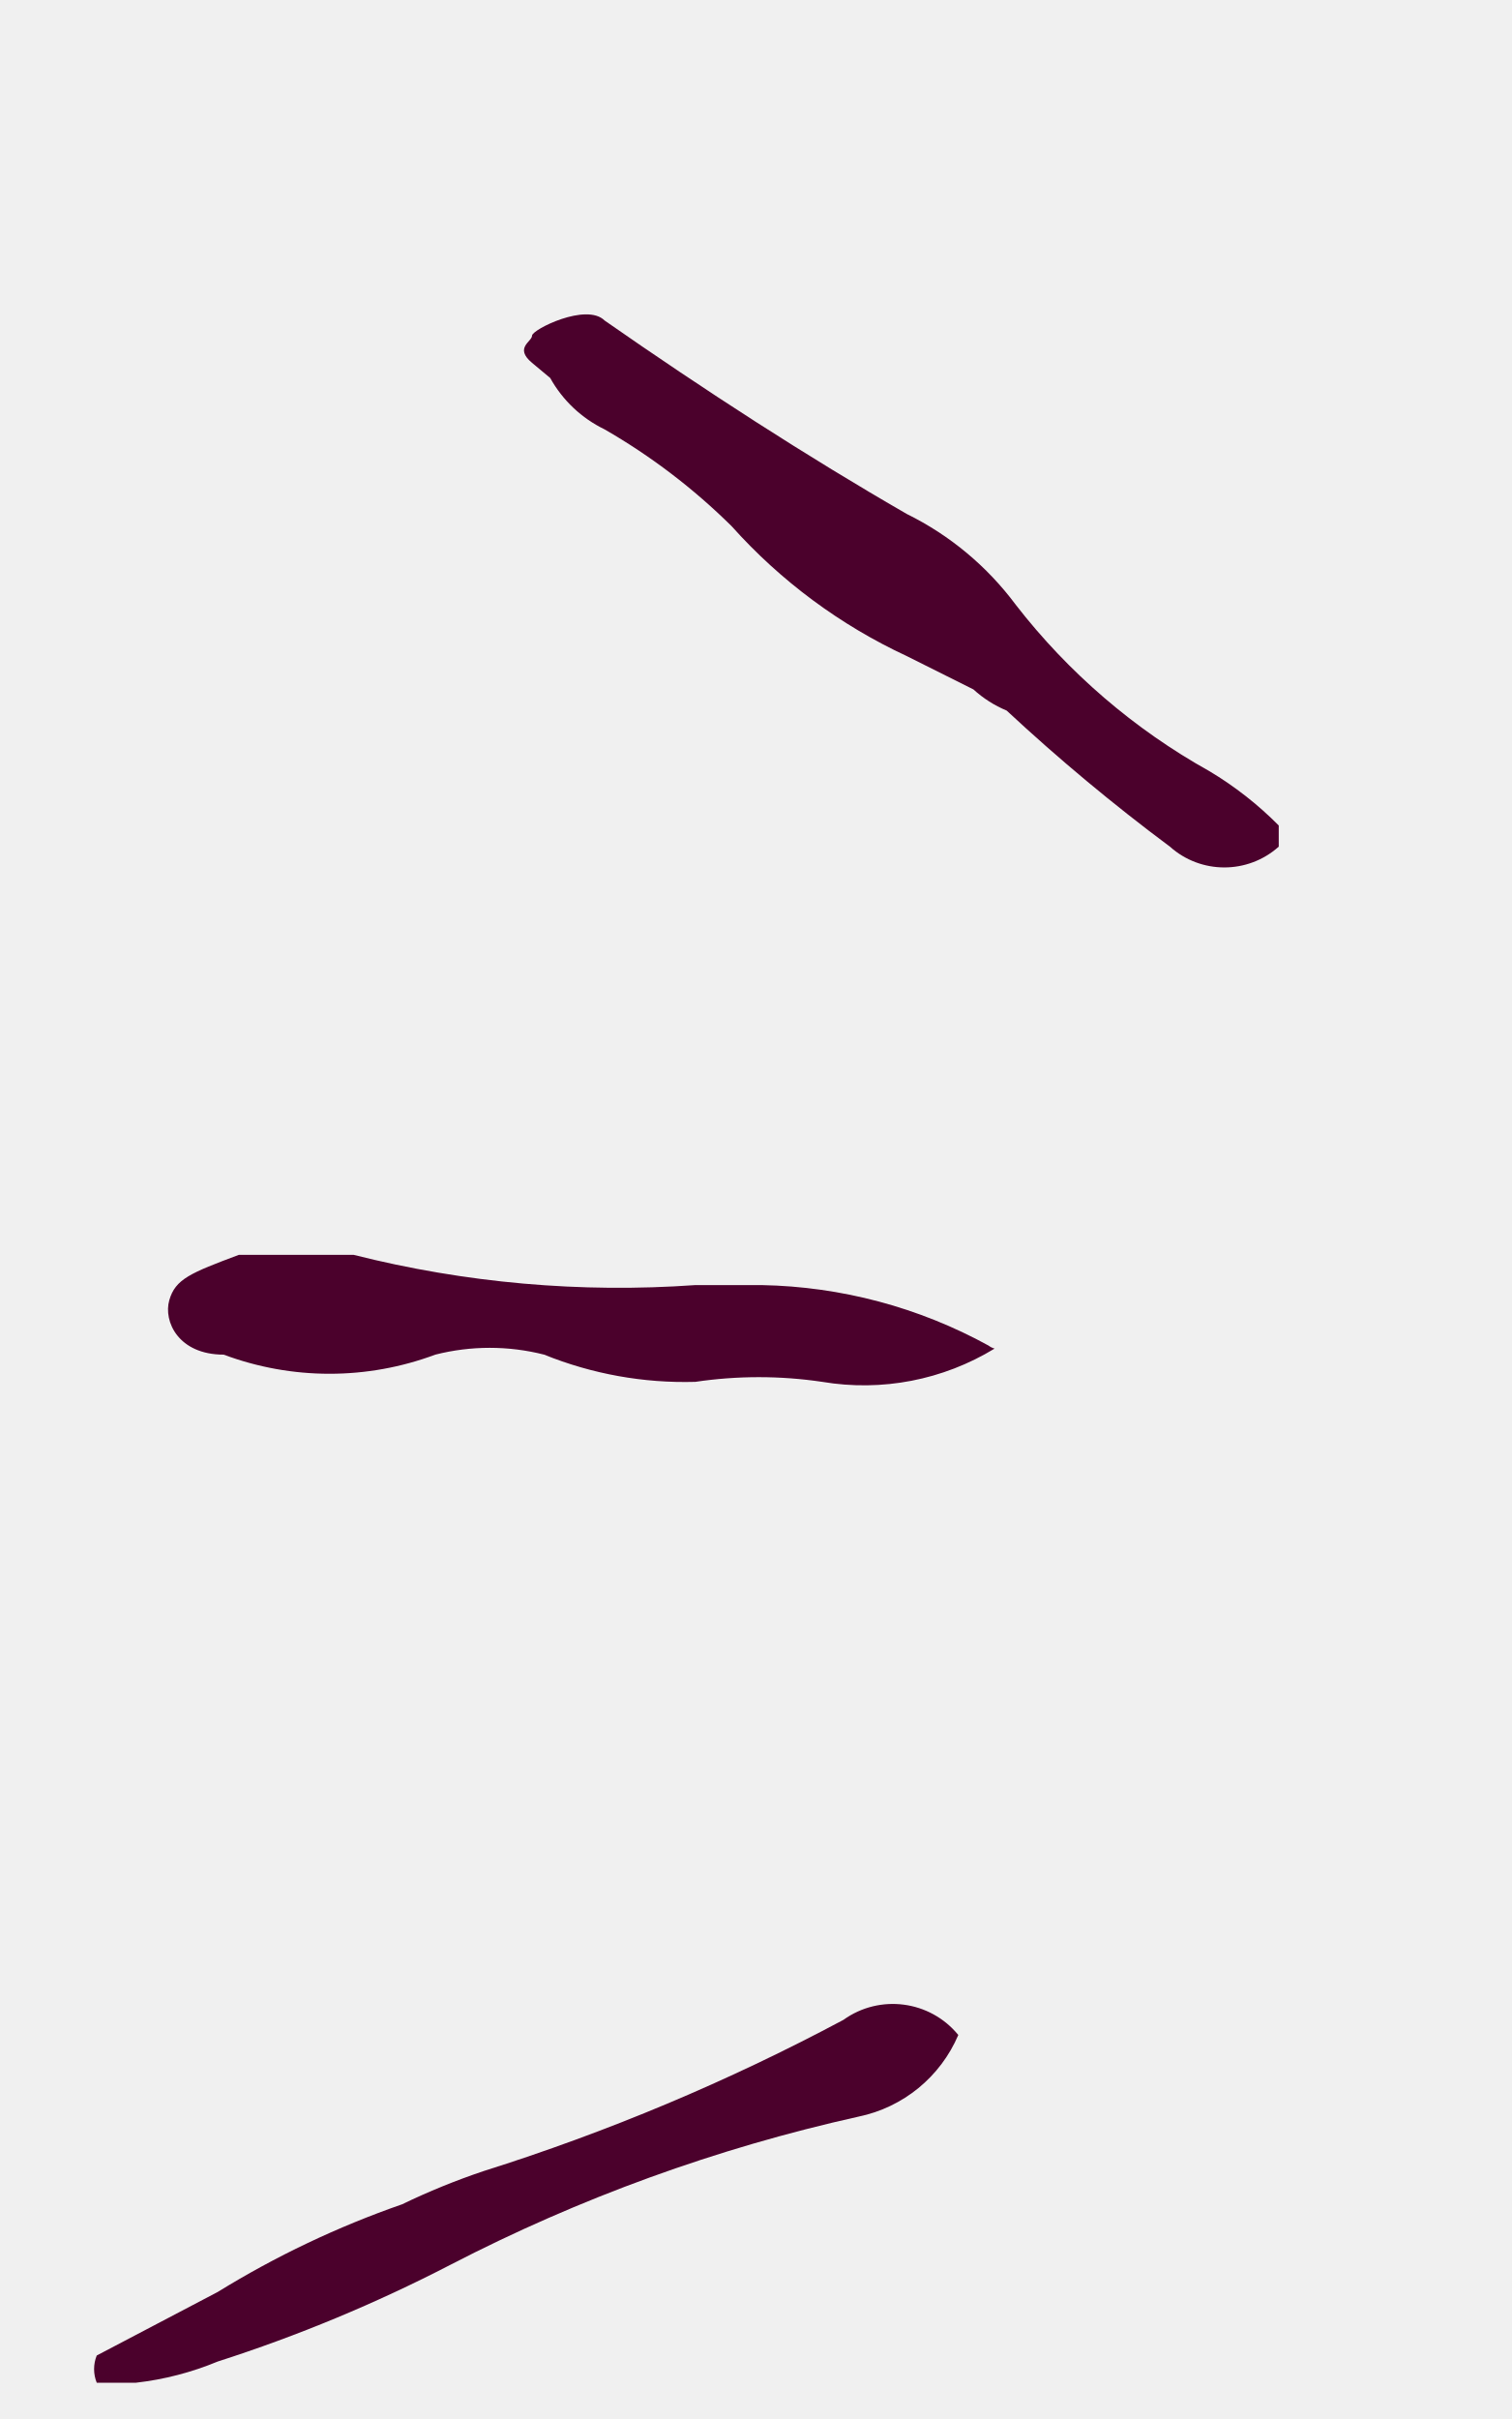
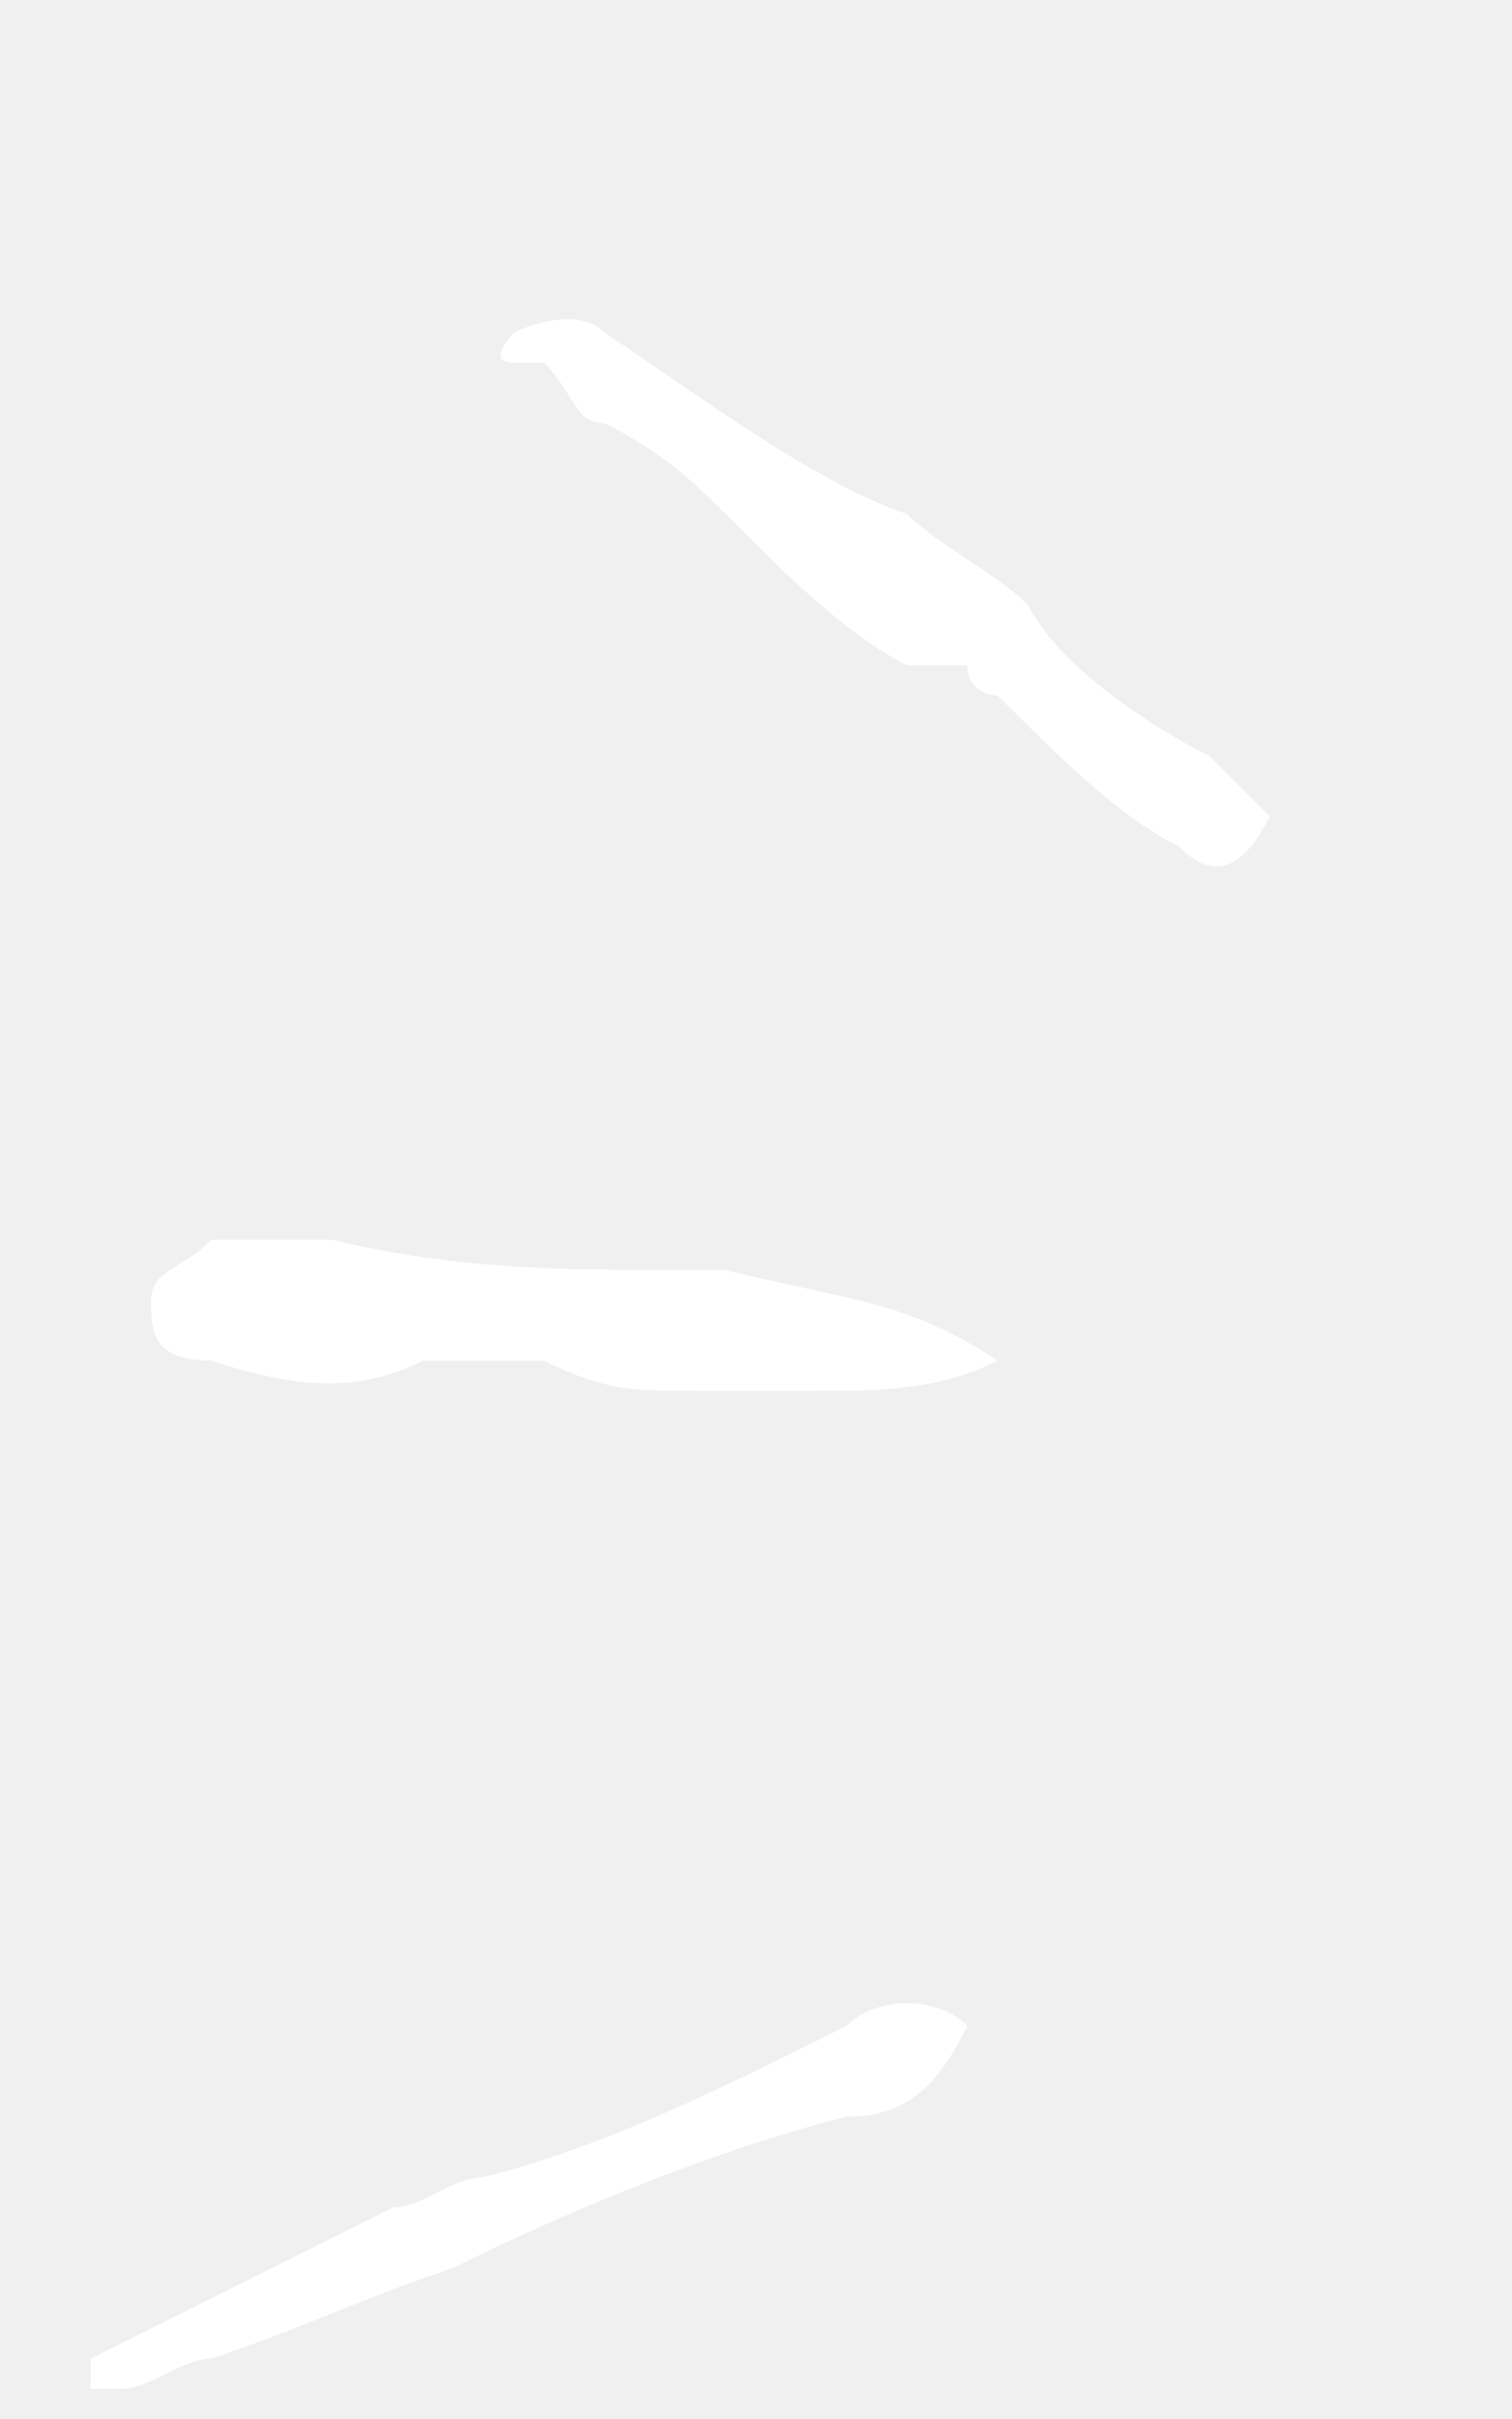
- <svg xmlns="http://www.w3.org/2000/svg" id="Layer_1" data-name="Layer 1" viewBox="0 0 5 8">
-   <defs>
-     <style>.cls-1{fill:#4b012c;}</style>
-   </defs>
-   <path class="cls-1" d="M3.17,6.73s0,0,0,0A.46.46,0,0,1,2.84,7a5.57,5.57,0,0,0-1.35.49,5,5,0,0,1-.77.32,1,1,0,0,1-.27.07l-.13,0v0a.12.12,0,0,1,0-.09l.4-.21a3.11,3.11,0,0,1,.61-.29,2.32,2.32,0,0,1,.27-.11,7,7,0,0,0,1.19-.5A.28.28,0,0,1,3.17,6.73Zm.12-2.27a.08.08,0,0,1,0,0,.83.83,0,0,1-.57.11,1.43,1.43,0,0,0-.42,0,1.24,1.24,0,0,1-.5-.09.73.73,0,0,0-.36,0,1,1,0,0,1-.7,0c-.15,0-.2-.11-.18-.18s.07-.09.23-.15H.88s.09,0,.11,0h.12c.06,0,0,0,.06,0a3.58,3.58,0,0,0,1.13.1h.22a1.62,1.62,0,0,1,.75.2A.06.06,0,0,0,3.29,4.46Zm.94-1.73V2.8a.06.06,0,0,0,0,0,.27.27,0,0,1-.36,0,6.43,6.43,0,0,1-.54-.45.38.38,0,0,1-.11-.07L3,2.17a1.79,1.79,0,0,1-.58-.43A2.06,2.06,0,0,0,2,1.42a.41.41,0,0,1-.18-.17s0,0-.06-.05,0-.07,0-.09S1.94,1,2,1.06c.33.23.67.45,1,.64A1,1,0,0,1,3.36,2,2.11,2.11,0,0,0,4,2.55,1.16,1.16,0,0,1,4.23,2.73Z" />
+ <svg xmlns="http://www.w3.org/2000/svg" version="1.1" id="Layer_1" x="0px" y="0px" viewBox="0 0 5 8" style="enable-background:new 0 0 5 8;" xml:space="preserve">
+   <style type="text/css">
+ 	.st0{fill:#FFFFFF;}
+ </style>
+   <path class="st0" d="M3.2,6.7L3.2,6.7C3.1,6.9,3,7,2.8,7C2.4,7.1,1.9,7.3,1.5,7.5C1.2,7.6,1,7.7,0.7,7.8c-0.1,0-0.2,0.1-0.3,0.1H0.3  l0,0c0,0,0-0.1,0-0.1l0.4-0.2c0.2-0.1,0.4-0.2,0.6-0.3c0.1,0,0.2-0.1,0.3-0.1C2,7.1,2.4,6.9,2.8,6.7C2.9,6.6,3.1,6.6,3.2,6.7z   M3.3,4.5L3.3,4.5C3.1,4.6,2.9,4.6,2.7,4.6c-0.1,0-0.3,0-0.4,0c-0.2,0-0.3,0-0.5-0.1c-0.1,0-0.2,0-0.4,0C1.2,4.6,1,4.6,0.7,4.5  c-0.2,0-0.2-0.1-0.2-0.2s0.1-0.1,0.2-0.2h0.1c0,0,0.1,0,0.1,0h0.1c0.1,0,0,0,0.1,0c0.4,0.1,0.8,0.1,1.1,0.1h0.2  C2.8,4.3,3,4.3,3.3,4.5C3.3,4.5,3.3,4.5,3.3,4.5z M4.2,2.7L4.2,2.7L4.2,2.7C4.1,2.9,4,2.9,3.9,2.8C3.7,2.7,3.5,2.5,3.3,2.3  c0,0-0.1,0-0.1-0.1L3,2.2C2.8,2.1,2.6,1.9,2.4,1.7C2.3,1.6,2.2,1.5,2,1.4c-0.1,0-0.1-0.1-0.2-0.2c0,0,0,0-0.1,0s0-0.1,0-0.1  S1.9,1,2,1.1c0.3,0.2,0.7,0.5,1,0.6C3.1,1.8,3.3,1.9,3.4,2C3.5,2.2,3.8,2.4,4,2.5C4.1,2.6,4.2,2.7,4.2,2.7z" />
</svg>
